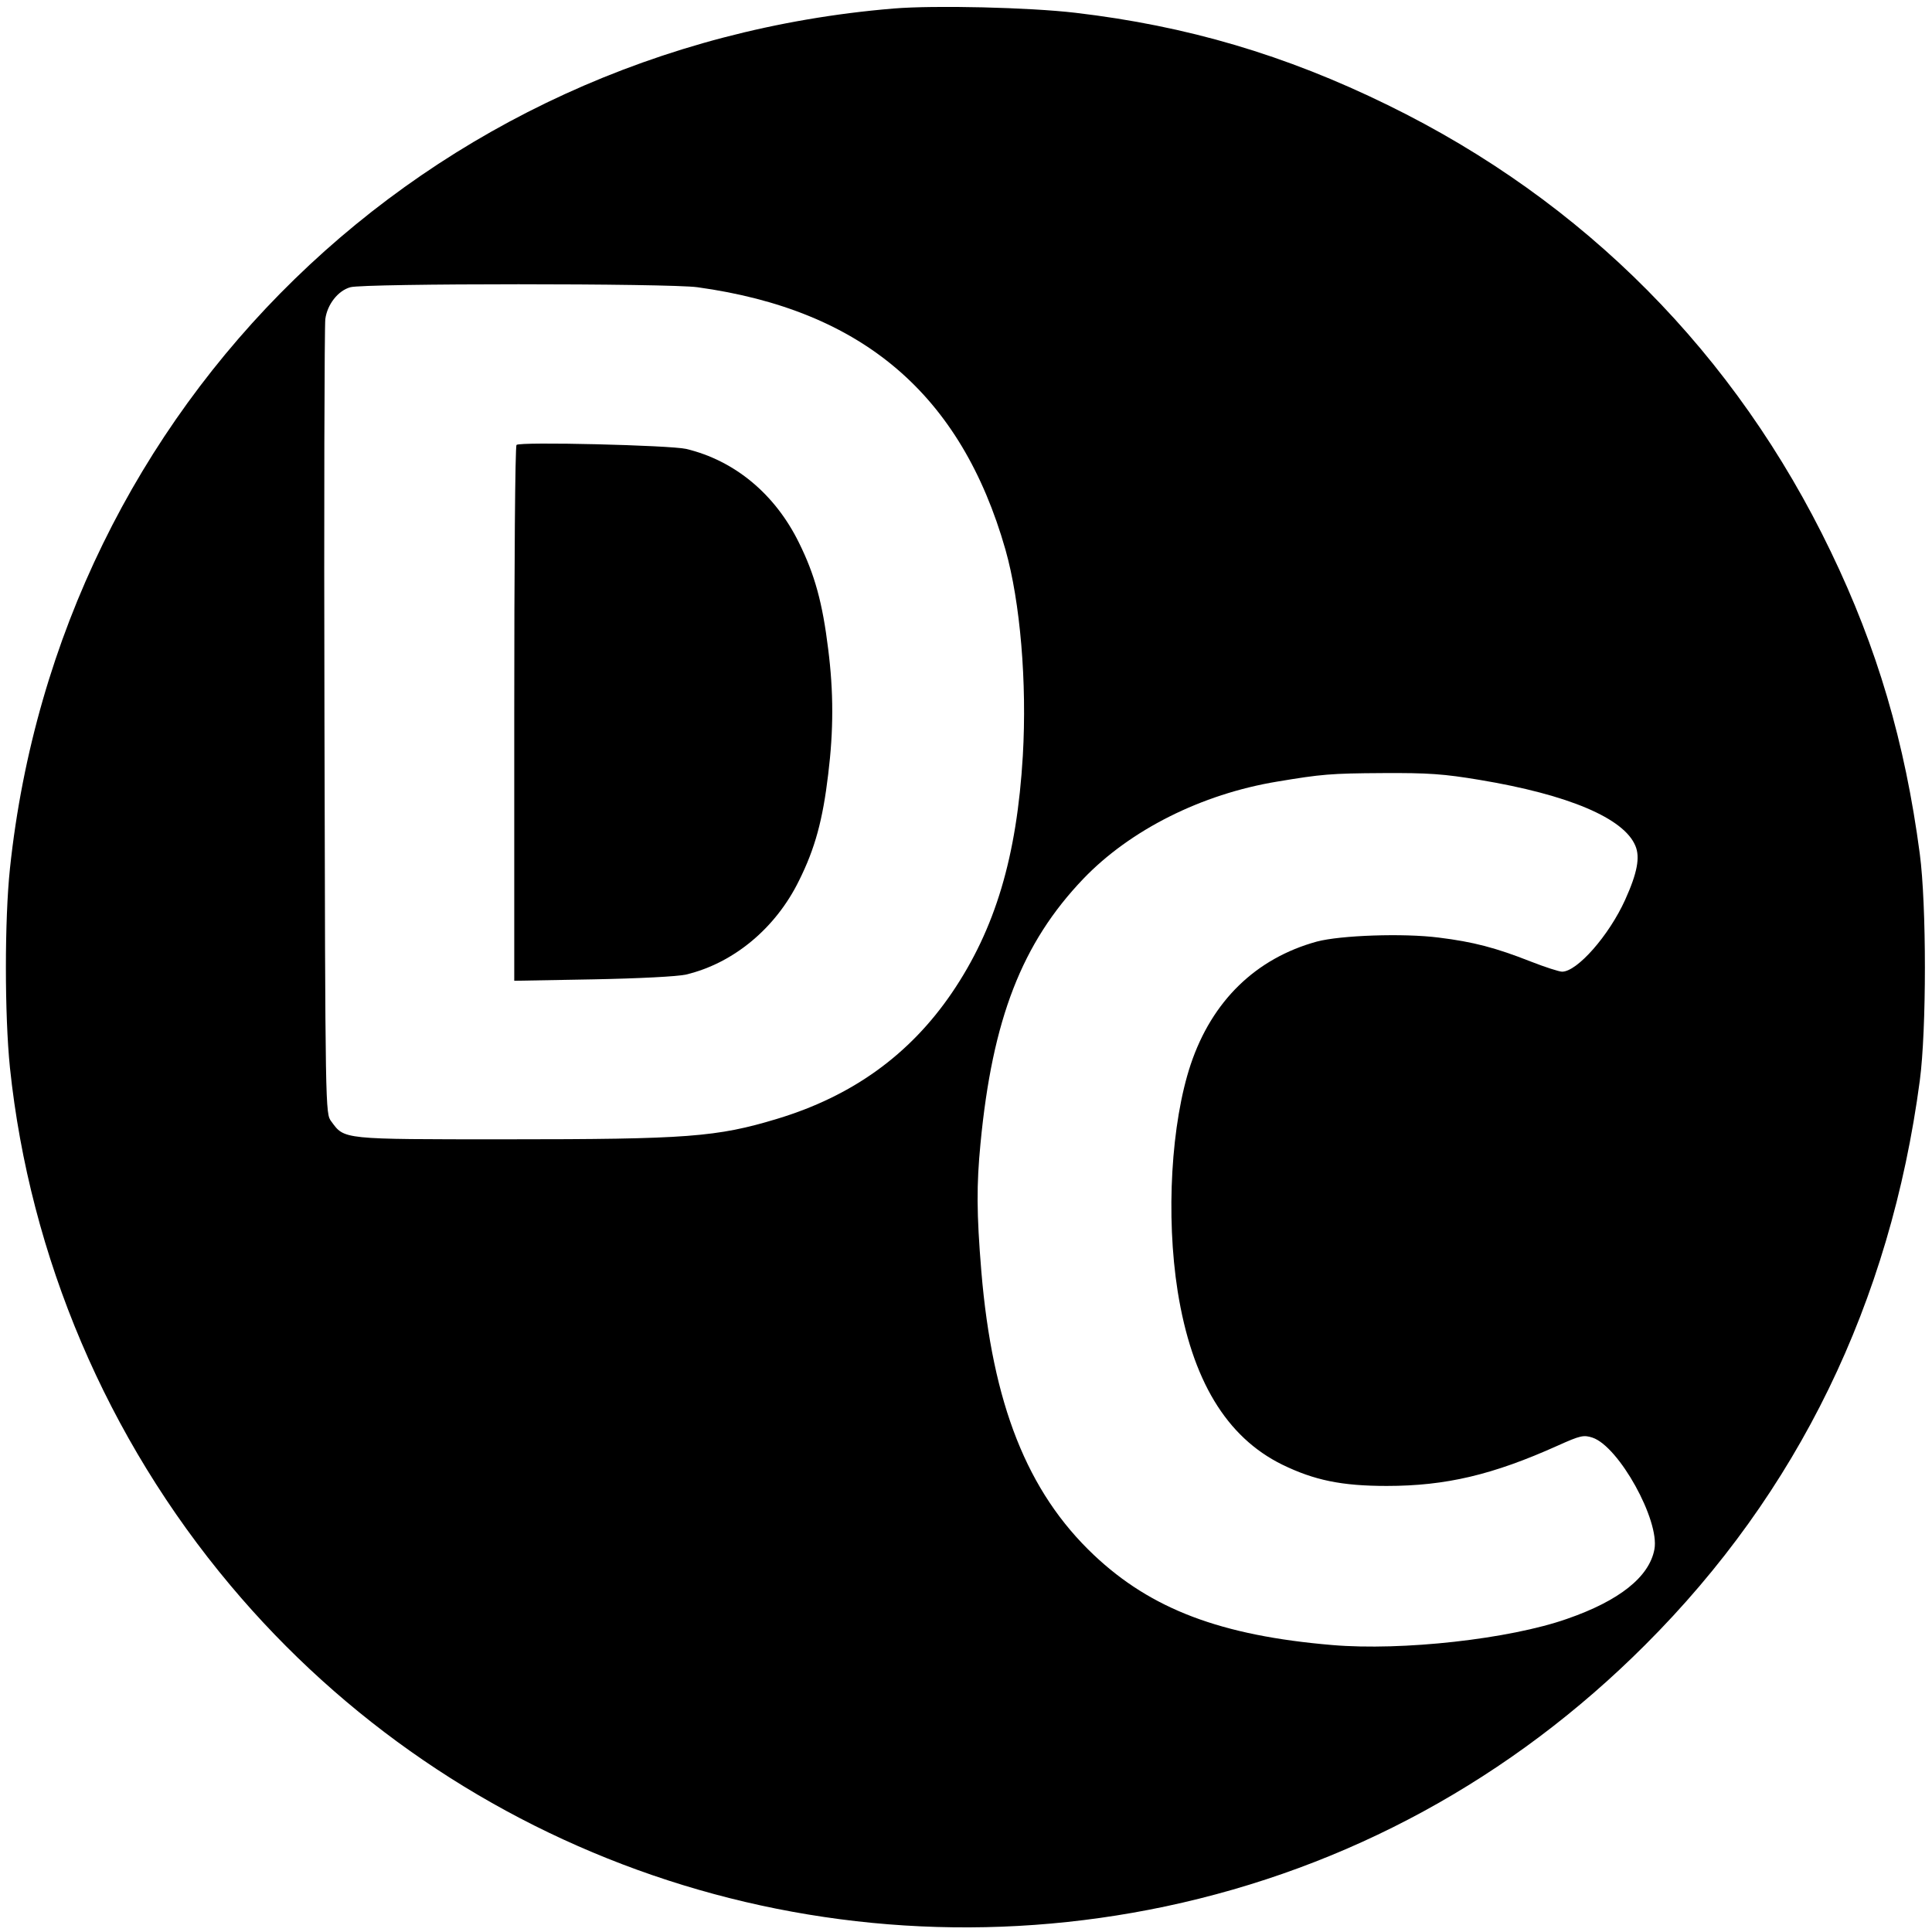
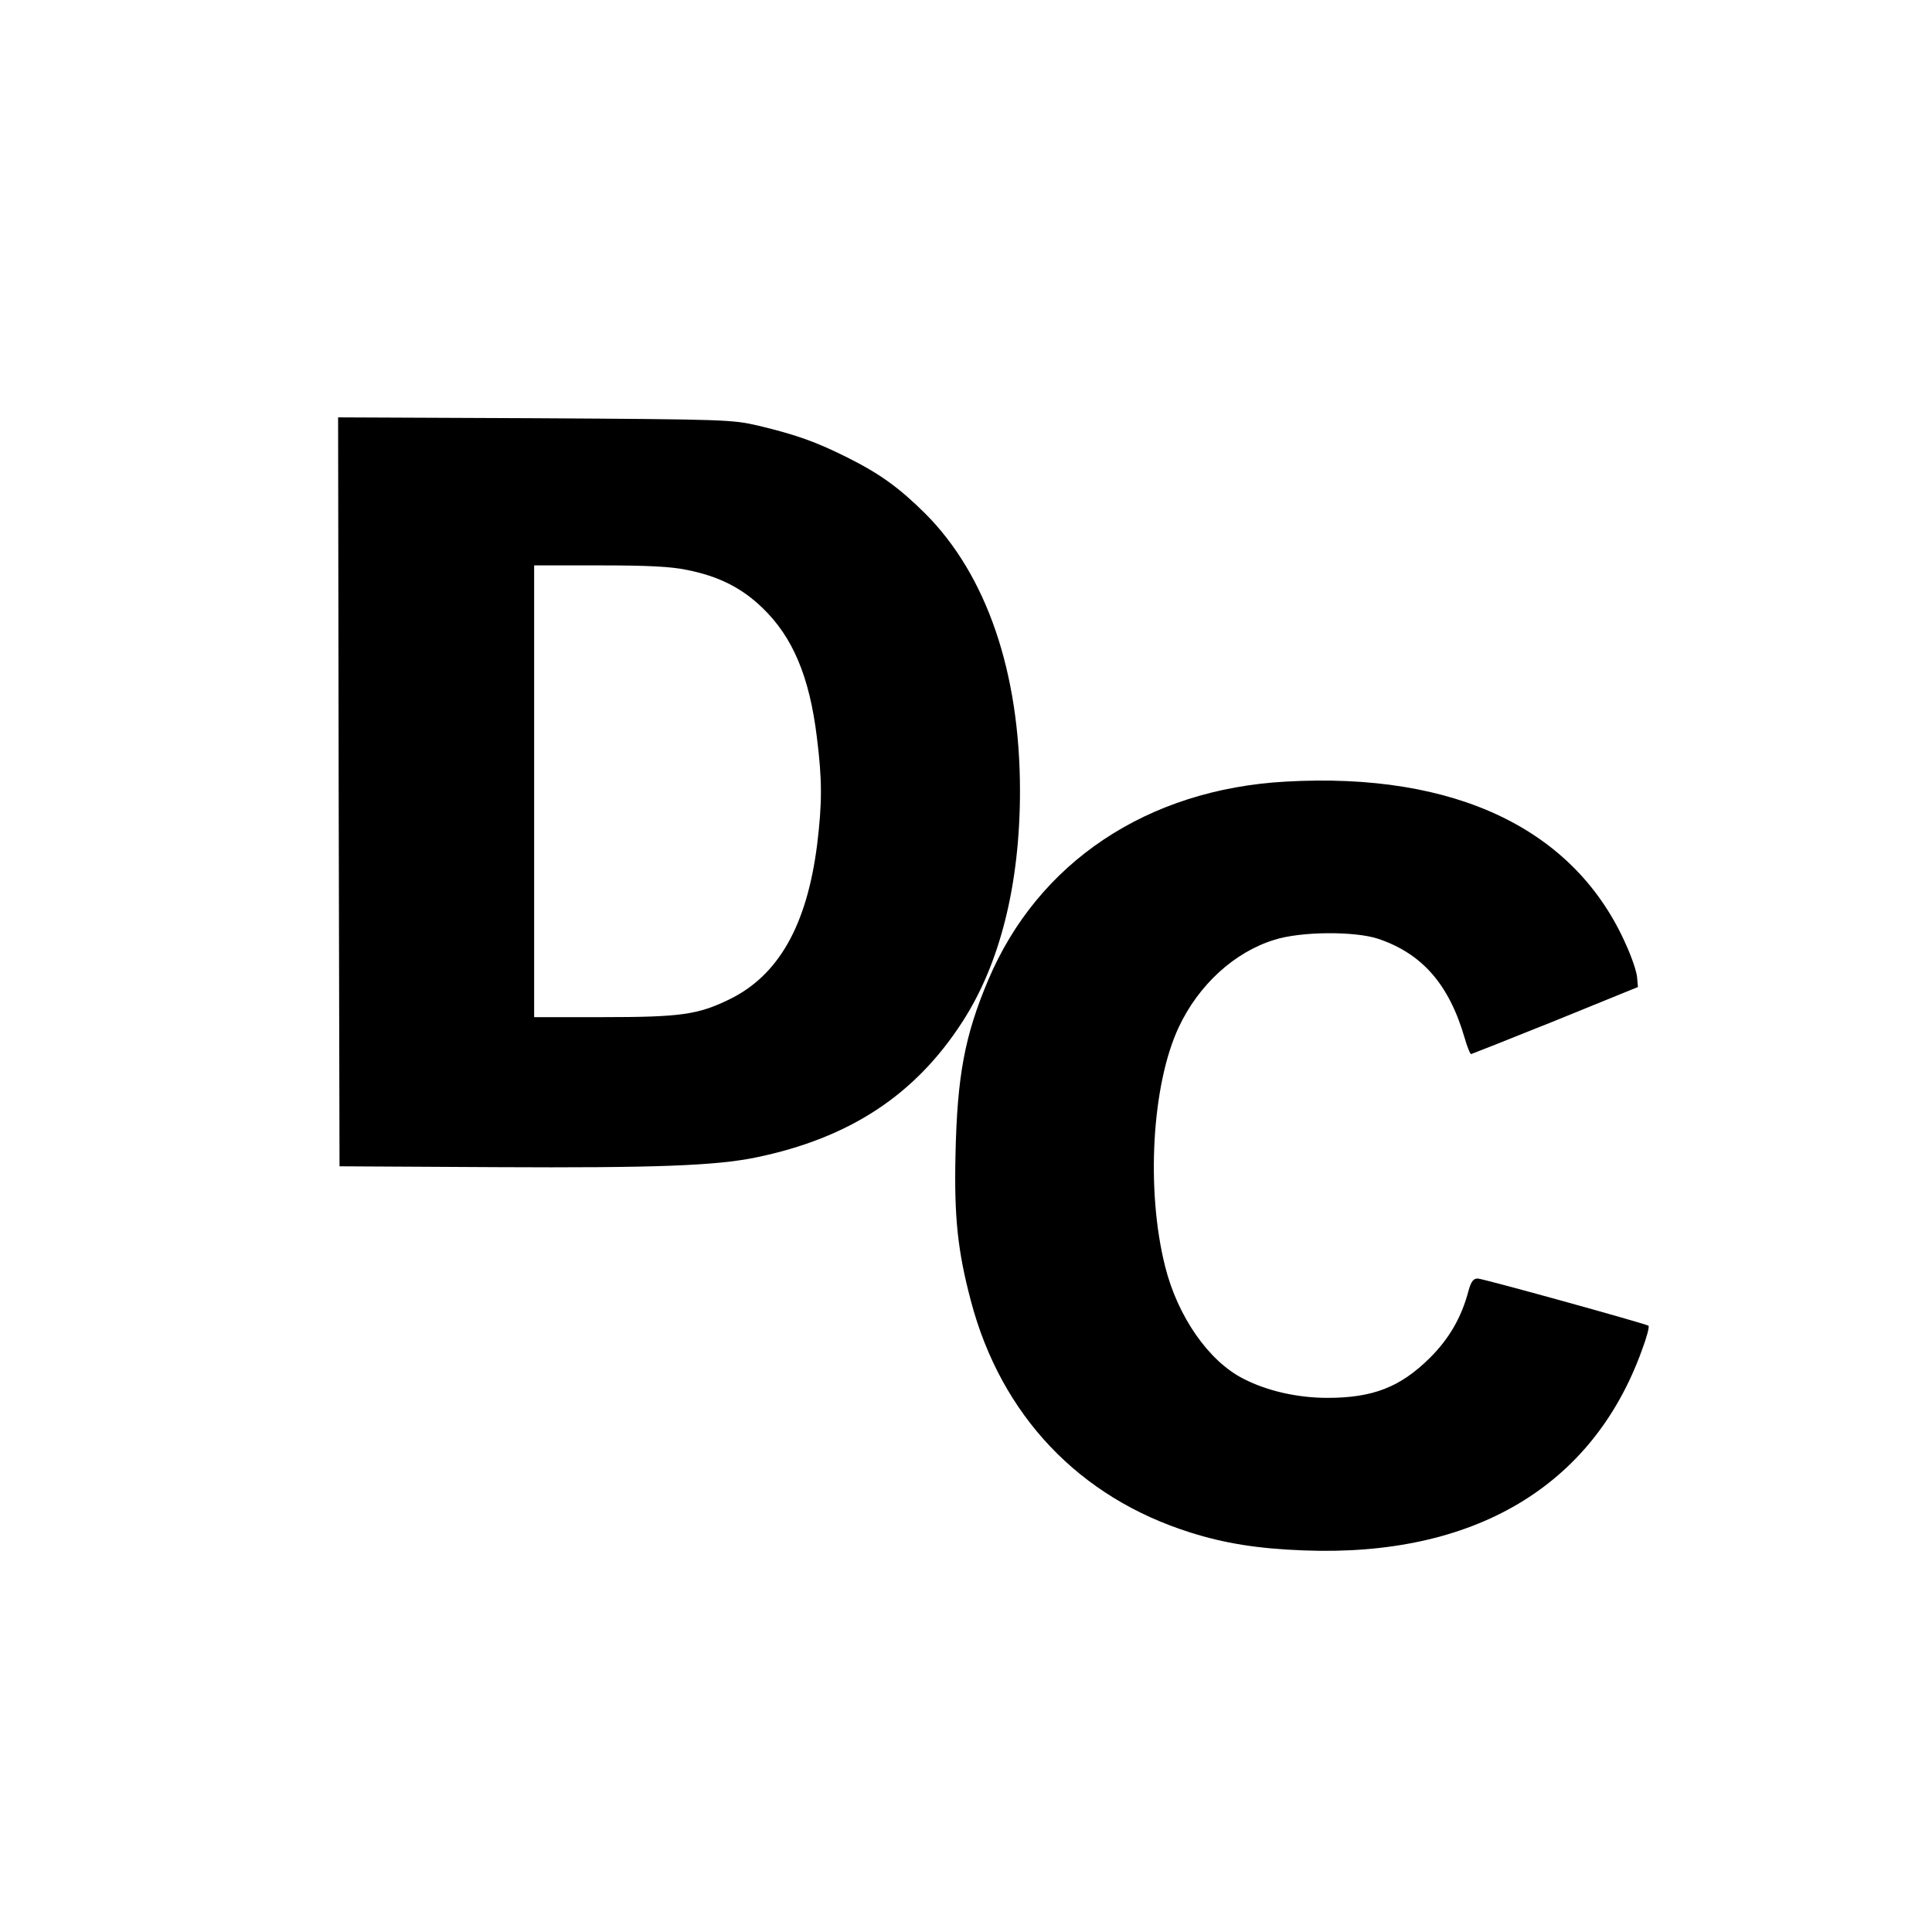
- <svg xmlns="http://www.w3.org/2000/svg" version="1.0" width="680pt" height="680pt" viewBox="0 0 680 680" preserveAspectRatio="xMidYMid meet">
-   <g transform="translate(0,680) scale(0.1,-0.1)" fill="#000000" stroke="none">
-     <path d="M3145 6770 c-1647 -137 -2937 -1393 -3110 -3027 -19 -180 -19 -515 0 -701 70 -666 341 -1304 776 -1822 801 -955 2065 -1389 3291 -1130 642 136 1218 450 1688 920 538 537 863 1205 967 1986 24 180 24 618 0 799 -52 393 -150 725 -313 1063 -335 697 -868 1234 -1559 1572 -361 177 -708 279 -1100 325 -162 19 -494 27 -640 15z m-690 -981 c580 -80 928 -377 1084 -924 52 -184 76 -467 61 -725 -21 -355 -97 -610 -250 -835 -148 -217 -350 -363 -615 -443 -212 -64 -314 -72 -955 -72 -579 0 -567 -1 -614 63 -21 28 -21 31 -24 1405 -2 757 0 1396 3 1419 7 52 45 100 88 112 47 14 1124 14 1222 0z m2753 -1734 c313 -52 508 -135 548 -232 17 -40 7 -95 -36 -190 -57 -126 -169 -253 -222 -253 -10 0 -60 16 -111 36 -122 48 -201 69 -323 84 -125 16 -346 8 -429 -14 -215 -59 -369 -209 -444 -432 -69 -207 -88 -532 -46 -799 50 -312 171 -513 368 -610 113 -55 209 -75 368 -75 208 0 373 39 602 142 80 36 91 38 122 28 93 -31 237 -291 218 -393 -18 -97 -123 -181 -308 -245 -202 -71 -580 -113 -826 -92 -391 33 -637 126 -839 317 -235 222 -357 532 -396 998 -17 206 -17 305 -3 450 42 439 146 706 362 932 165 172 416 298 682 342 156 26 188 29 371 30 162 1 216 -3 342 -24z" />
-     <path d="M1818 5234 c-5 -4 -8 -430 -8 -947 l0 -939 278 5 c159 3 298 10 327 17 167 40 315 163 397 330 57 114 84 215 103 375 19 154 19 290 0 440 -20 163 -47 262 -103 375 -84 171 -226 289 -397 330 -57 13 -586 26 -597 14z" />
-   </g>
+ <svg xmlns="http://www.w3.org/2000/svg" version="1" width="906.667" height="906.667" viewBox="0 0 680 680">
+   <path d="M119.2 278.7l.3 131.8 55 .3c56.1.3 77.3-.5 91.5-3.4 33-6.8 56.1-22 72.7-47.7 13.3-20.5 20.3-48.5 20.3-81.3 0-41.7-11.7-76-33.4-97.7-9.1-9-15.8-13.9-27.4-19.7-11-5.5-18-8-31.4-11.2-9.1-2.1-11.1-2.2-78.6-2.6l-69.2-.3.2 131.8zm122.6-78.1c11.1 2.2 19.3 6.3 26.6 13.4 10.6 10.2 16.5 24.1 19.1 45.4 1.9 15.1 1.9 23.1.1 37.9-3.6 28.4-13.6 46.1-31 54.5-10.9 5.3-17 6.2-44.3 6.2H188V199h23c17 0 25.1.4 30.8 1.6zM452.5 275.1c-48.7 2.7-87.2 28.4-104.7 69.9-8.3 19.6-10.9 33.8-11.5 61.5-.5 22 .8 33.9 5.4 51.3 10.6 40.3 38.1 69.3 77.3 81.6 12 3.8 23.7 5.7 40 6.3 59.7 2.3 101.6-22.5 118.9-70.5 1.7-4.5 2.7-8.3 2.3-8.6-1.7-.9-58.3-16.6-60.1-16.6-1.5 0-2.3 1-3.2 4.2-2.5 9.5-6.8 16.9-13.6 23.7-10.4 10.3-20 14.1-36.1 14.1-10.4 0-21.2-2.4-29.5-6.7-12.2-6.1-23.2-21.9-27.6-39.5-6.8-26.9-4.7-64.1 4.8-84.3 7-14.9 19.6-26.4 33.6-30.7 9.3-3 28.2-3.1 36.5-.4 15.5 5.2 25 16 30.5 34.9.9 3.1 1.9 5.7 2.3 5.7.4-.1 13.8-5.4 29.7-11.8l29-11.8-.3-3.4c-.1-1.8-1.8-6.9-3.8-11.3-17.9-40.8-60-61-119.9-57.6z" />
</svg>
